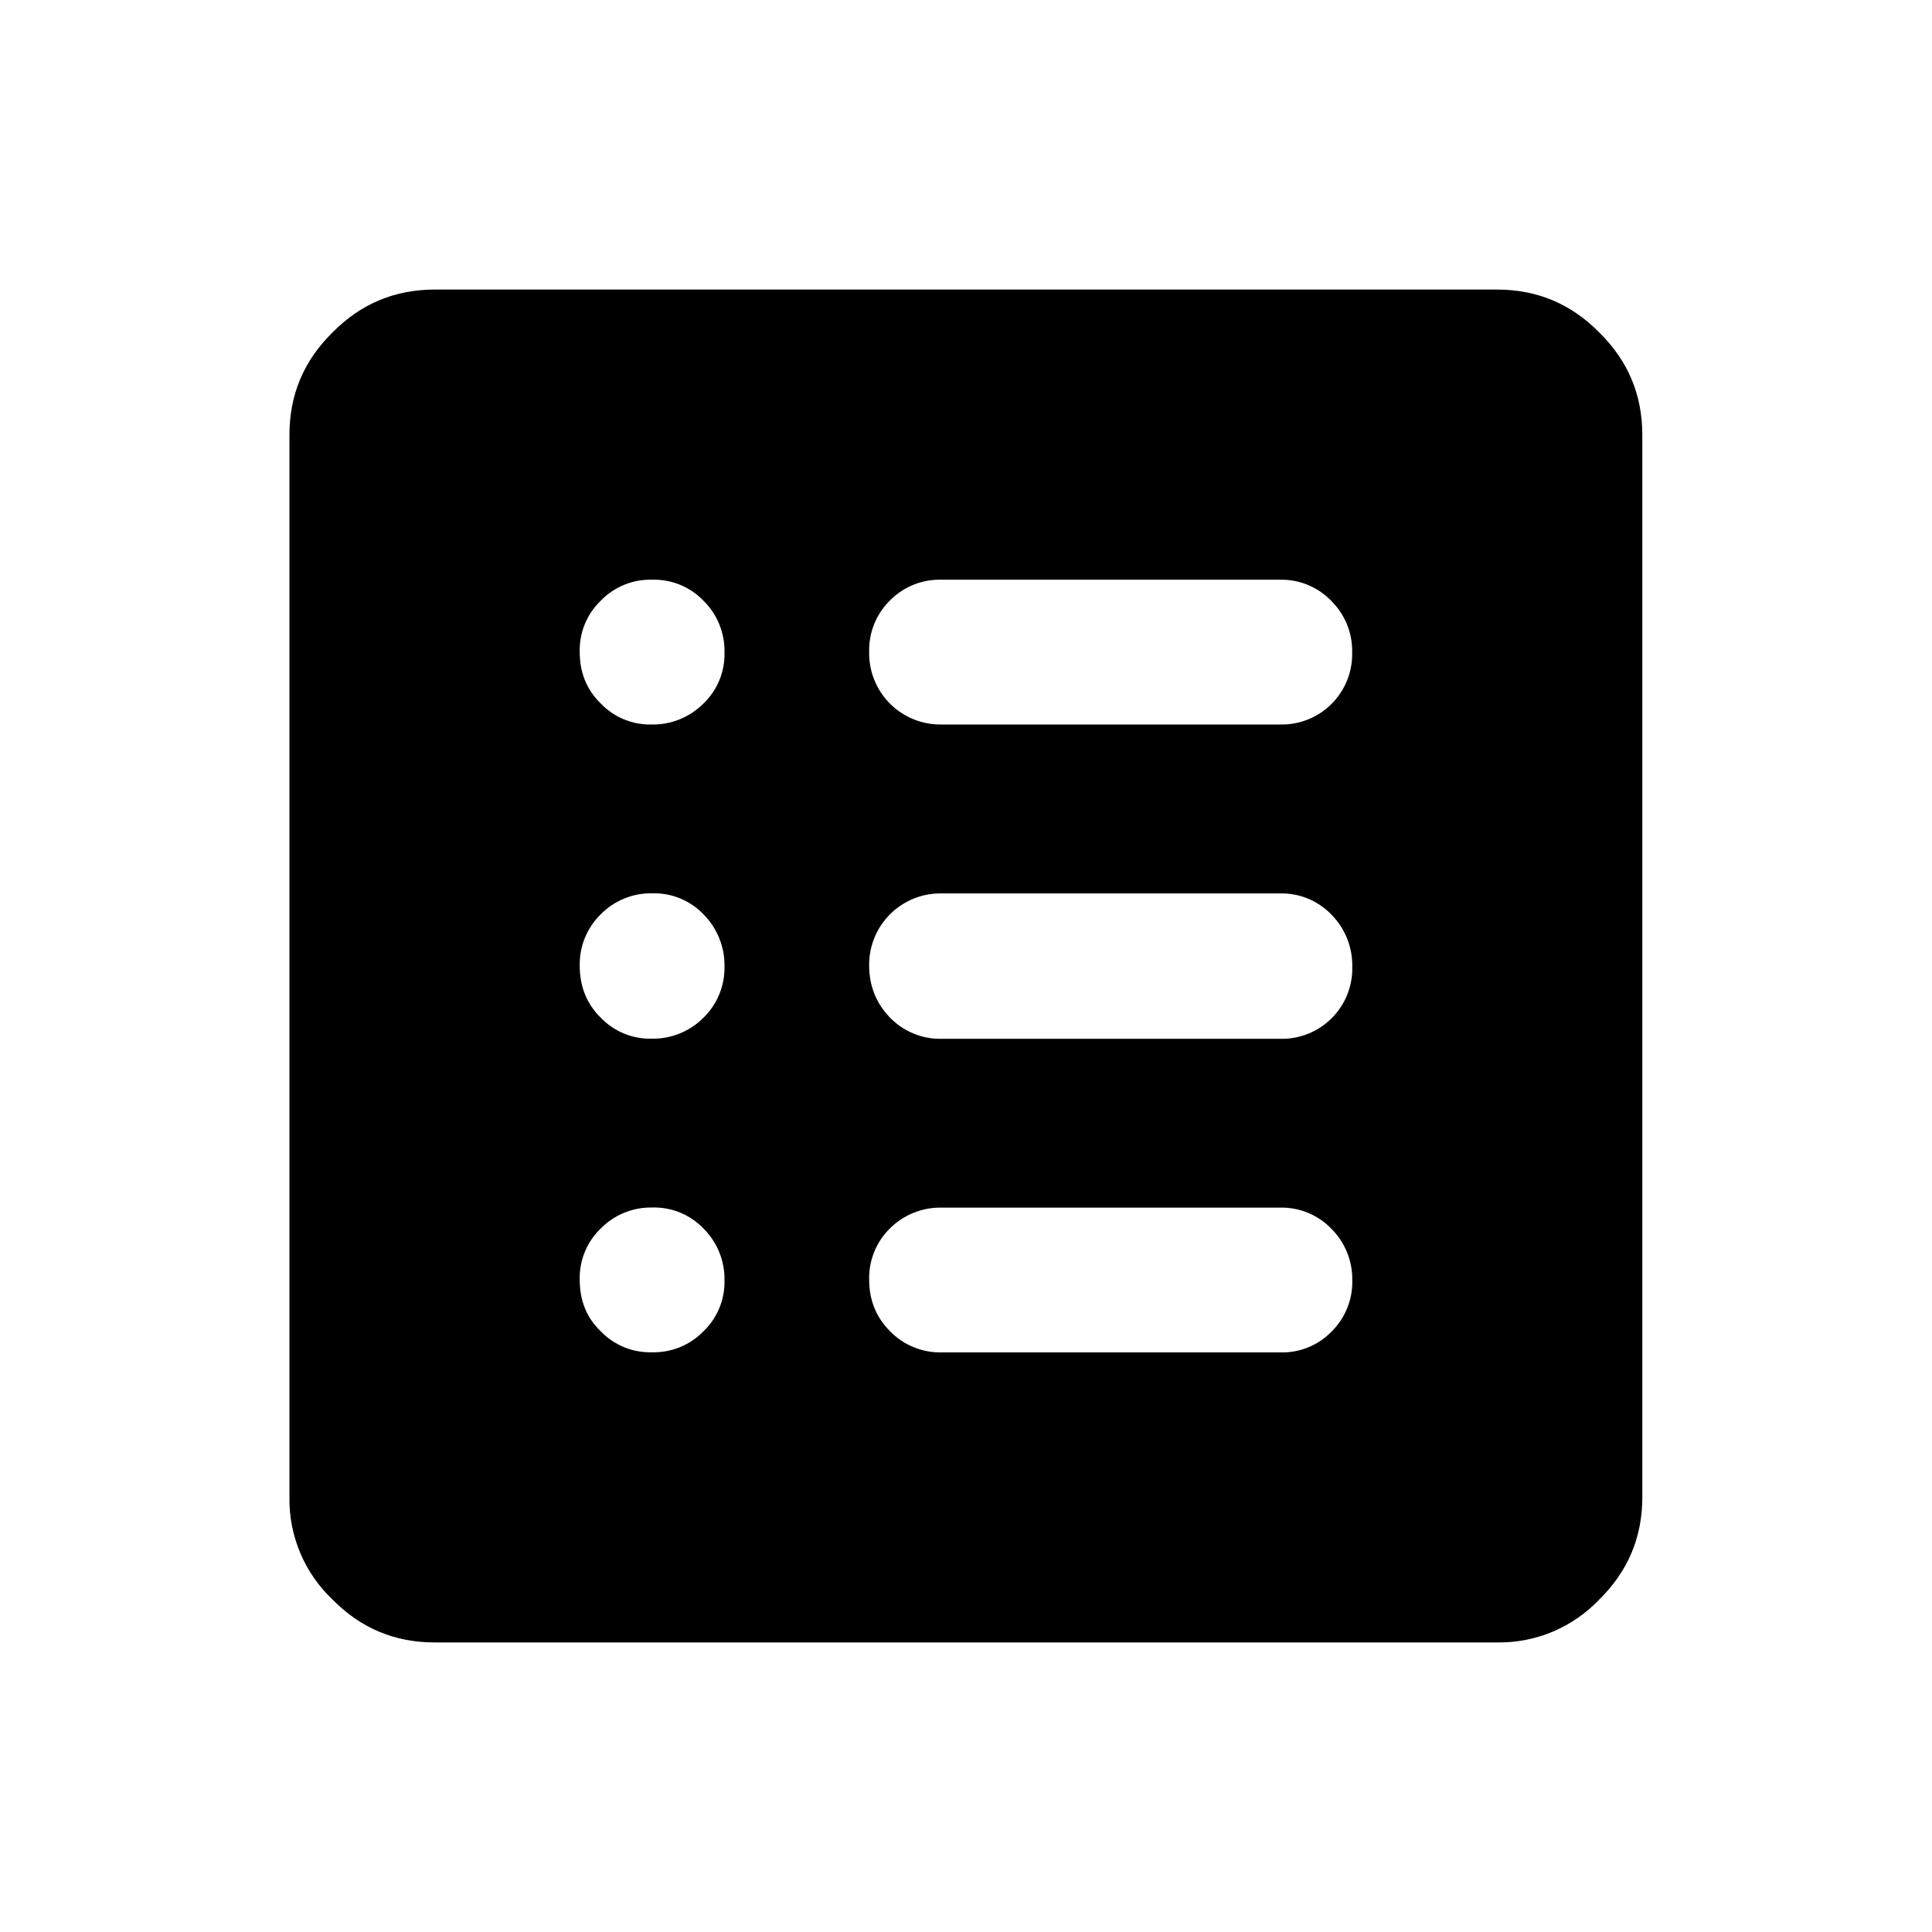
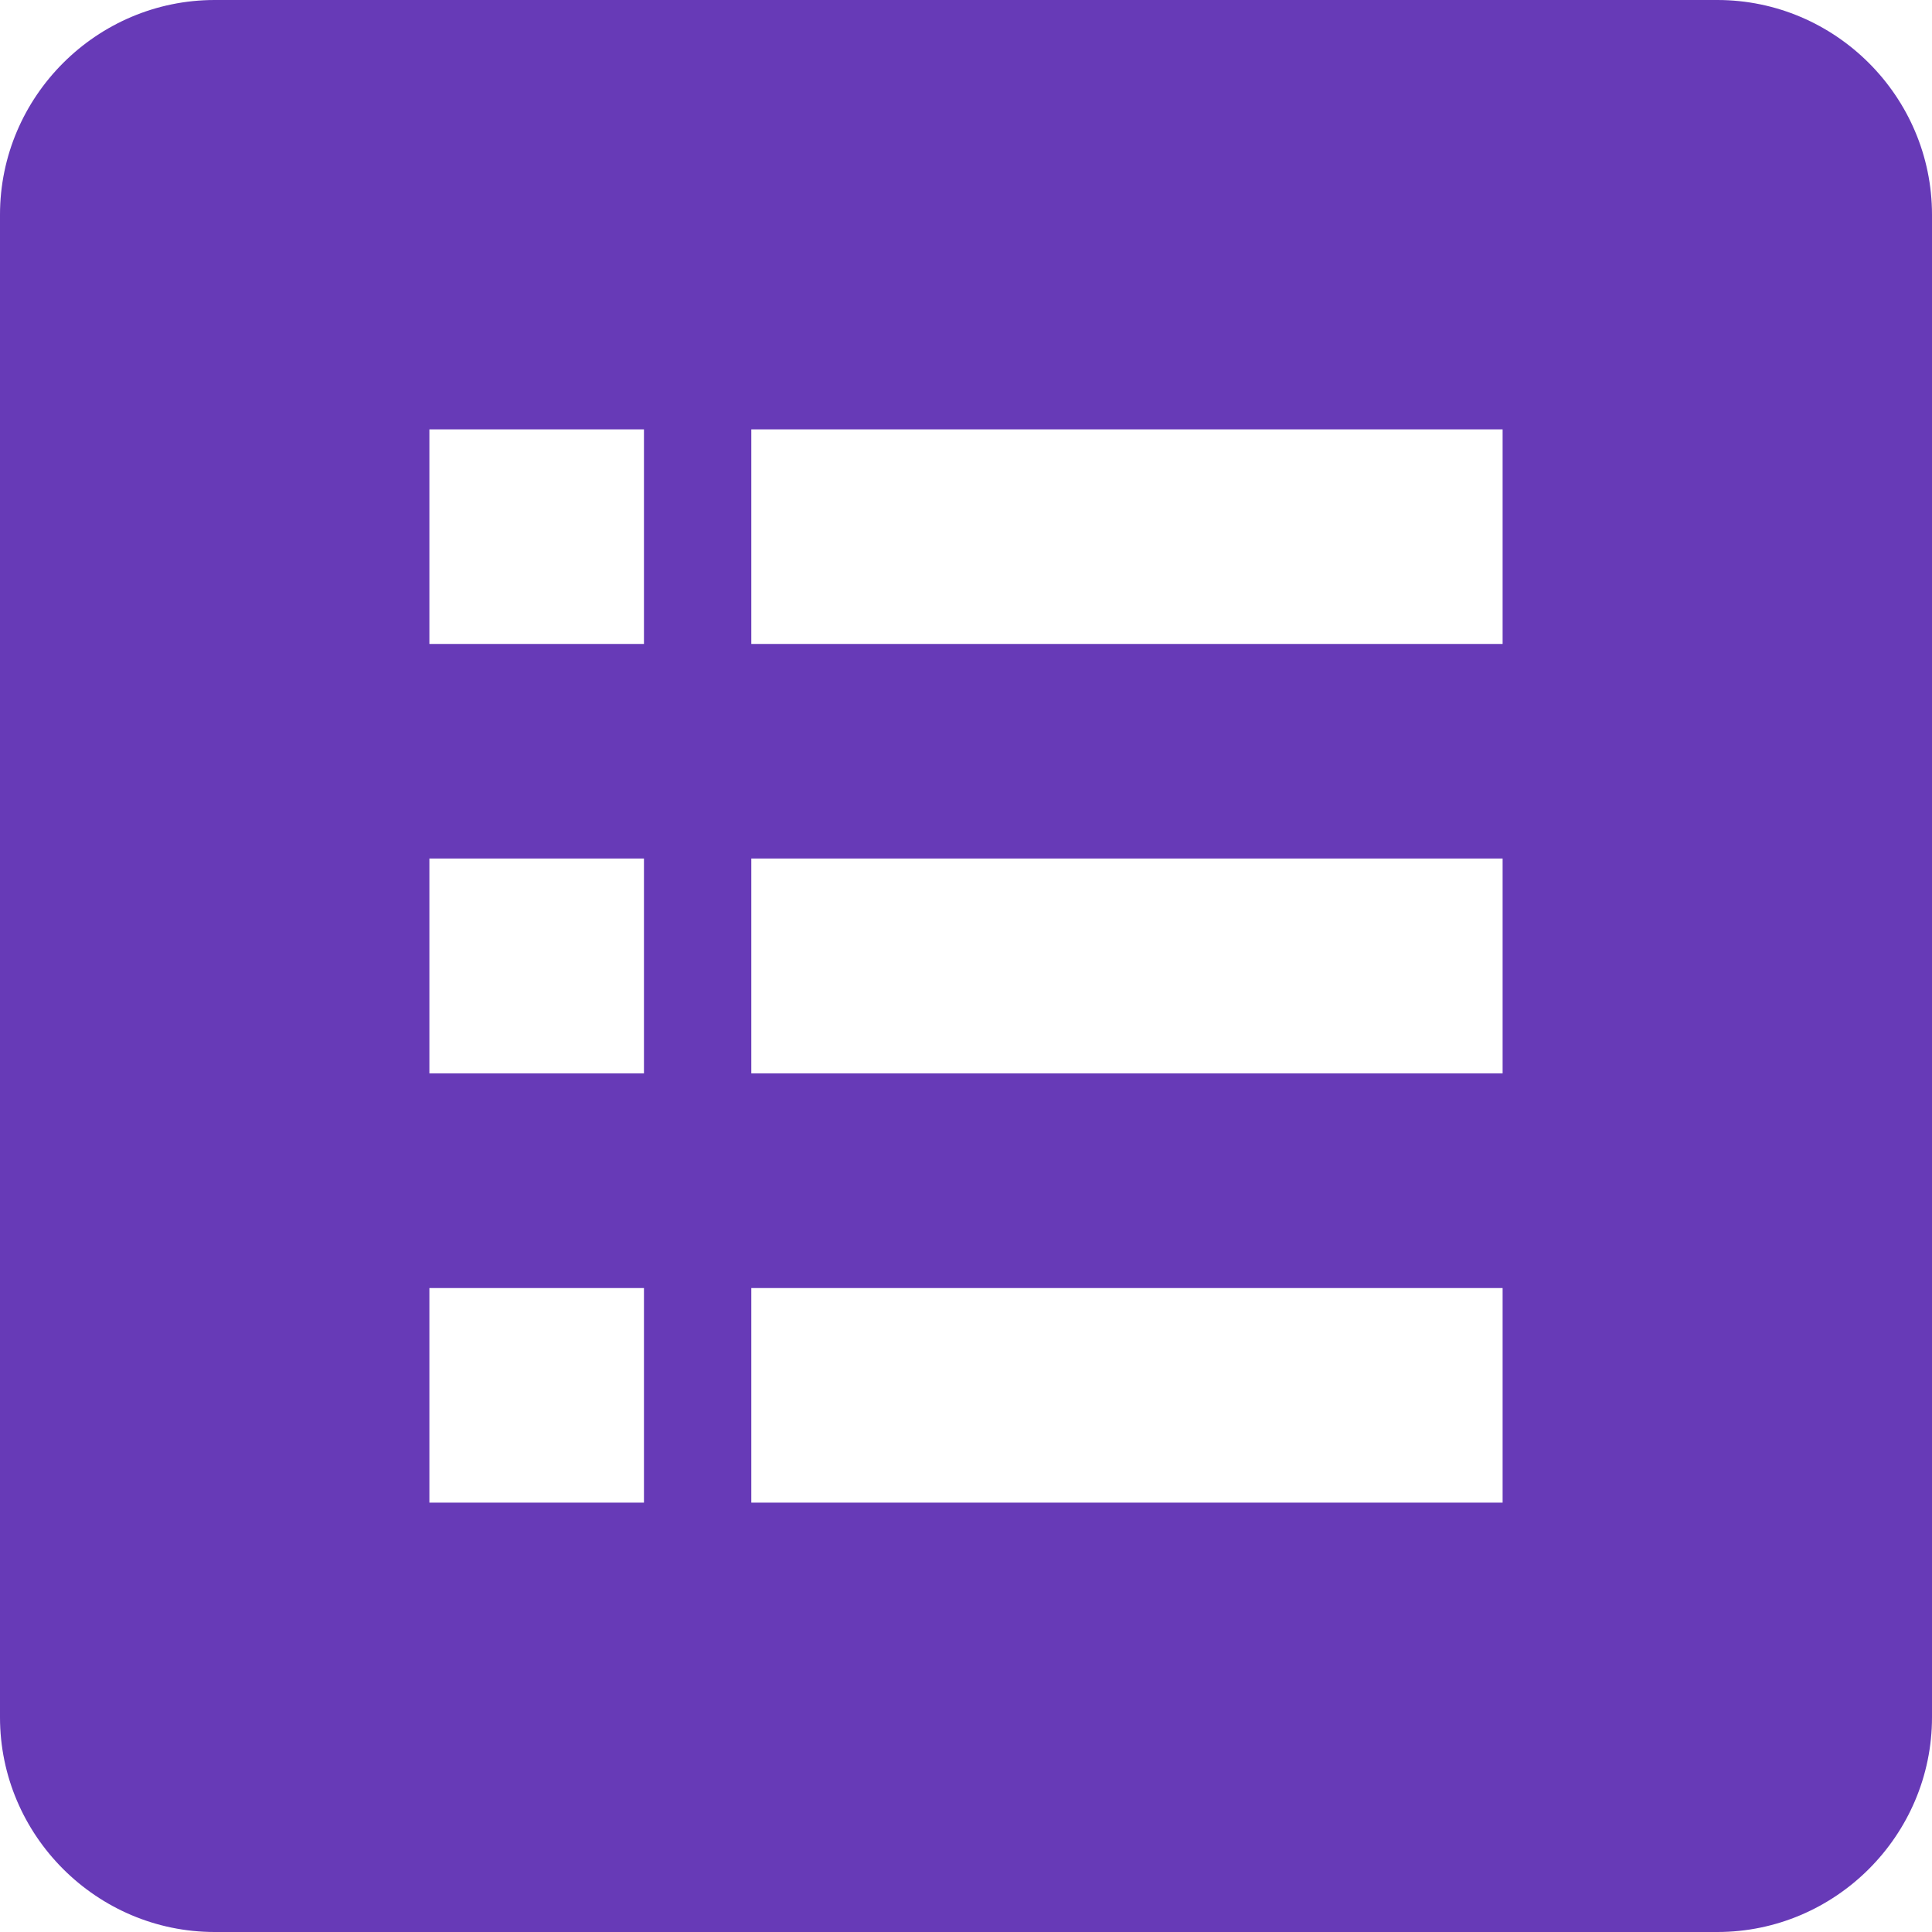
- <svg xmlns="http://www.w3.org/2000/svg" width="16" height="16">
-   <path d="M5.824 11.027A.566.566 0 0 0 6 10.602a.59.59 0 0 0-.172-.426.566.566 0 0 0-.426-.176.583.583 0 0 0-.425.172.566.566 0 0 0-.176.426c0 .168.054.312.172.425a.566.566 0 0 0 .425.176.574.574 0 0 0 .426-.172Zm0-2.597A.578.578 0 0 0 6 8.004a.599.599 0 0 0-.172-.43.566.566 0 0 0-.426-.176.583.583 0 0 0-.425.172.578.578 0 0 0-.176.426c0 .168.054.313.172.43a.566.566 0 0 0 .425.176.59.59 0 0 0 .426-.172Zm0-2.602A.566.566 0 0 0 6 5.402a.583.583 0 0 0-.172-.425.566.566 0 0 0-.426-.176.568.568 0 0 0-.425.172.566.566 0 0 0-.176.425c0 .168.054.309.172.426A.566.566 0 0 0 5.398 6a.59.59 0 0 0 .426-.172ZM7.801 11.2h2.8a.568.568 0 0 0 .426-.172.577.577 0 0 0 .172-.425.59.59 0 0 0-.172-.426.572.572 0 0 0-.425-.176H7.8a.592.592 0 0 0-.43.172.577.577 0 0 0-.172.426c0 .168.059.312.172.425a.58.58 0 0 0 .43.176Zm0-2.597h2.8a.583.583 0 0 0 .598-.598.599.599 0 0 0-.172-.43.572.572 0 0 0-.425-.176H7.8a.59.59 0 0 0-.602.598c0 .168.059.313.172.43a.58.58 0 0 0 .43.176ZM7.8 6h2.8a.583.583 0 0 0 .598-.598.583.583 0 0 0-.172-.425.572.572 0 0 0-.425-.176H7.8a.577.577 0 0 0-.43.172.577.577 0 0 0-.172.425.59.59 0 0 0 .602.602Zm-4.2 7.602c-.331 0-.613-.118-.847-.356a1.142 1.142 0 0 1-.356-.848V3.602c0-.332.118-.614.356-.848.234-.238.516-.356.848-.356h8.796c.332 0 .614.118.848.356.238.234.356.516.356.848v8.796c0 .332-.118.614-.356.848a1.142 1.142 0 0 1-.848.356Zm0 0" />
+ <svg xmlns="http://www.w3.org/2000/svg" width="16" height="16" viewBox="0 0 16 16">
+   <path d="M14.222 0H1.778C.8 0 0 .8 0 1.778v12.444C0 15.2.8 16 1.778 16h12.444C15.2 16 16 15.2 16 14.222V1.778C16 .8 15.2 0 14.222 0zM5.333 12.444H3.556v-1.777h1.777v1.777zm0-3.555H3.556V7.11h1.777v1.78zm0-3.556H3.556V3.556h1.777v1.777zm7.111 7.111H6.222v-1.777h6.222v1.777zm0-3.555H6.222V7.11h6.222v1.78zm0-3.556H6.222V3.556h6.222v1.777z" fill="#673AB7" />
</svg>
